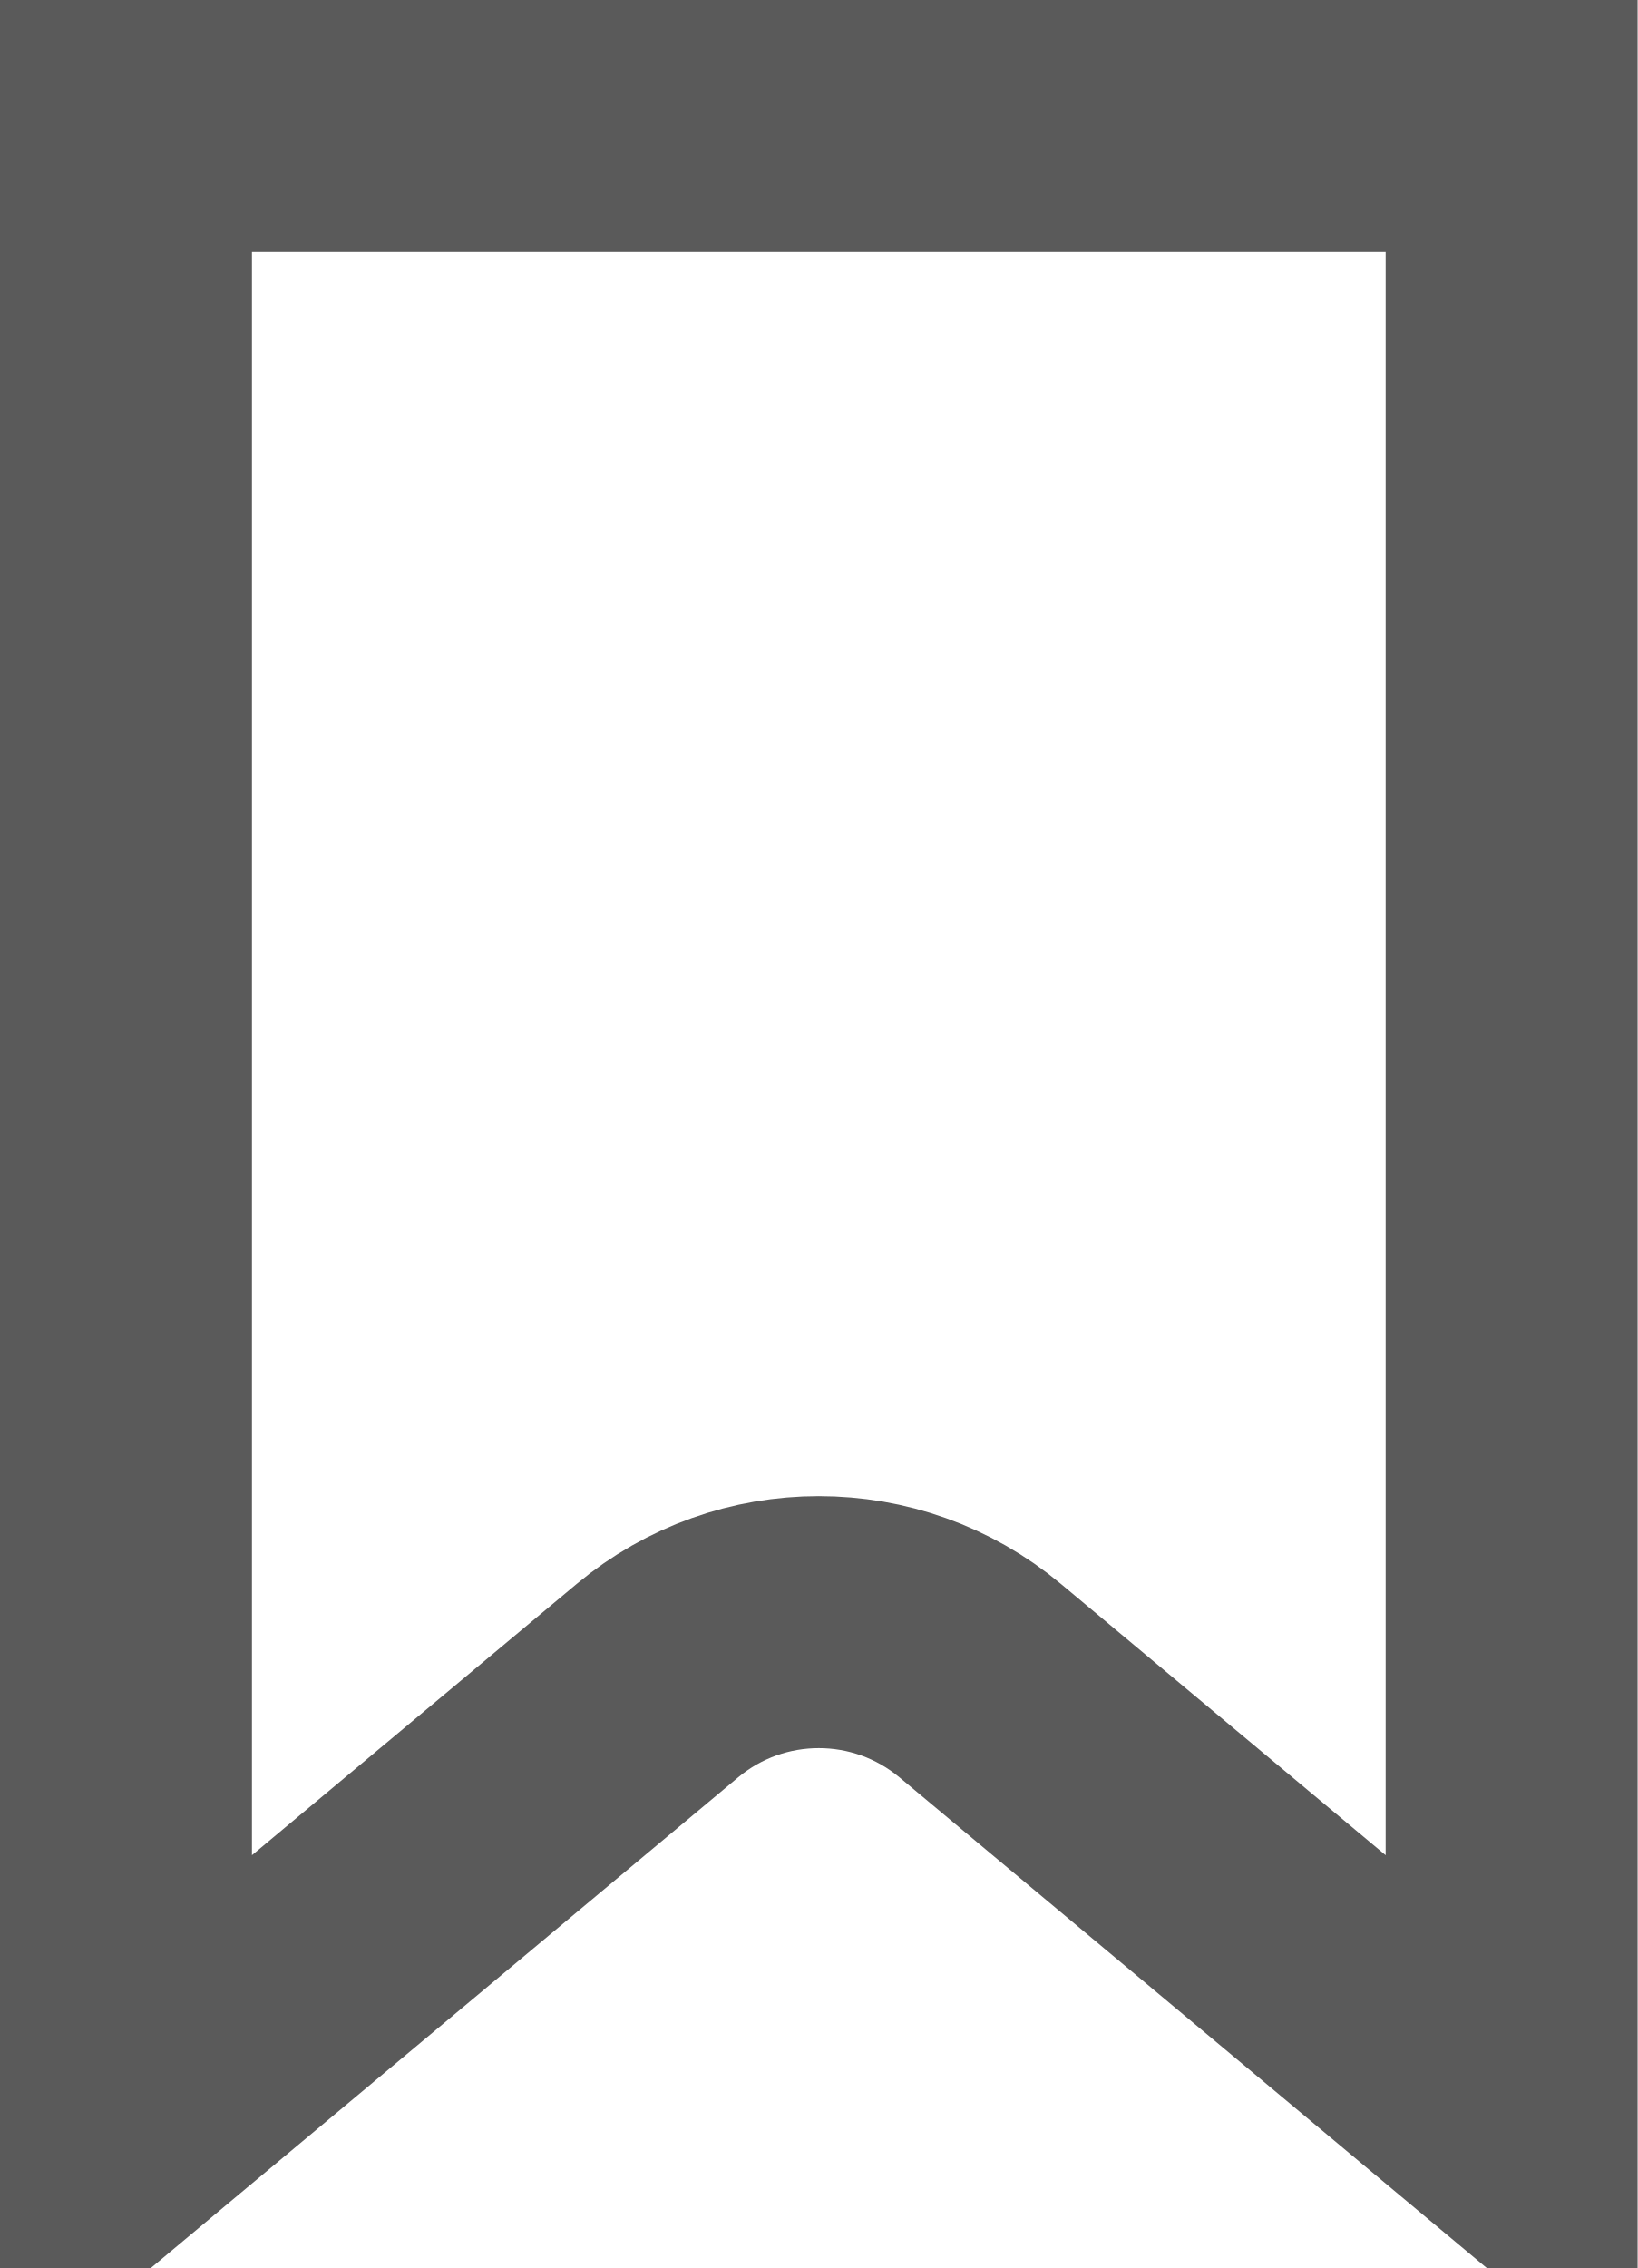
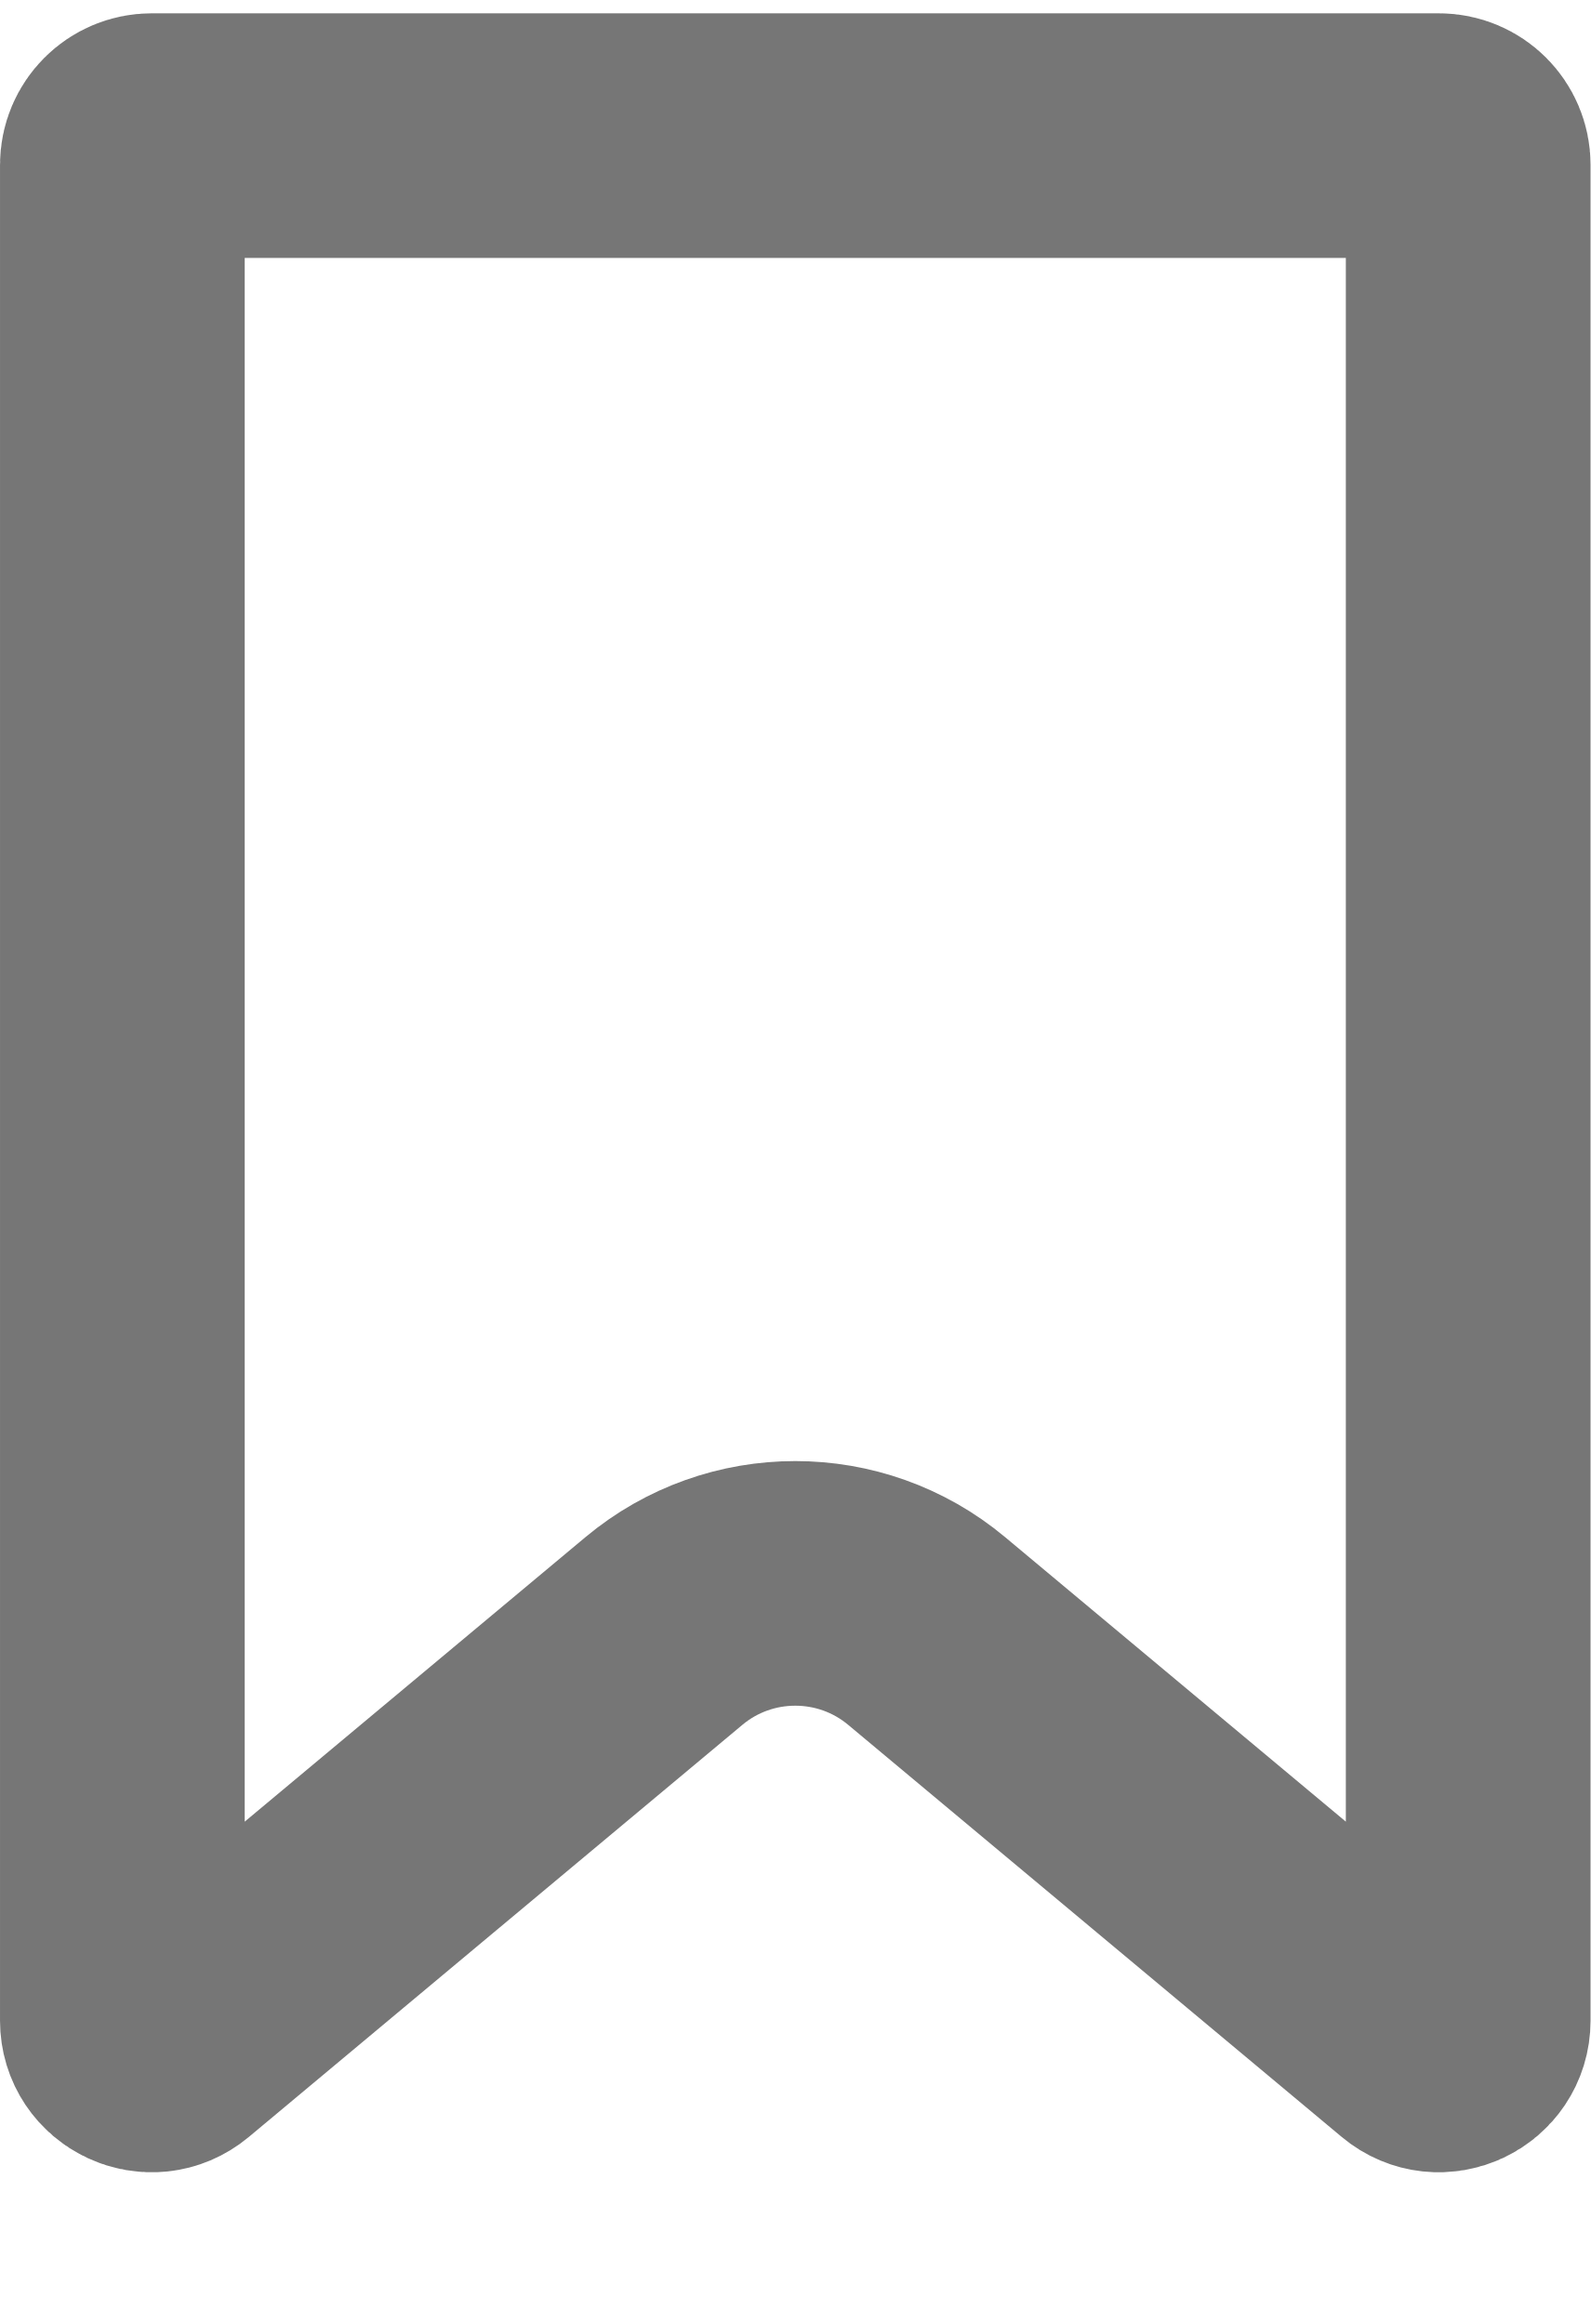
- <svg xmlns="http://www.w3.org/2000/svg" width="13" height="18" viewBox="0 0 13 18" fill="none">
-   <path d="M12 1V16.862L7.782 13.339C7.04 12.719 5.96 12.719 5.218 13.339L1 16.862V1H12Z" stroke="#5A5A5A" stroke-width="2" />
+ <svg xmlns="http://www.w3.org/2000/svg" width="13" height="19" viewBox="0 0 13 19" fill="none">
+   <path d="M1 0.75H12C12.138 0.75 12.25 0.862 12.25 1V16.862C12.25 17.074 12.002 17.19 11.84 17.054L7.622 13.531C6.973 12.989 6.027 12.989 5.378 13.531L1.16 17.054C0.997 17.19 0.75 17.074 0.75 16.862V1C0.75 0.862 0.862 0.75 1 0.75Z" stroke="#767676" stroke-width="2" transform="translate(6.5 9) scale(0.9565) translate(-6.5 -9)" vector-effect="non-scaling-stroke" />
</svg>
